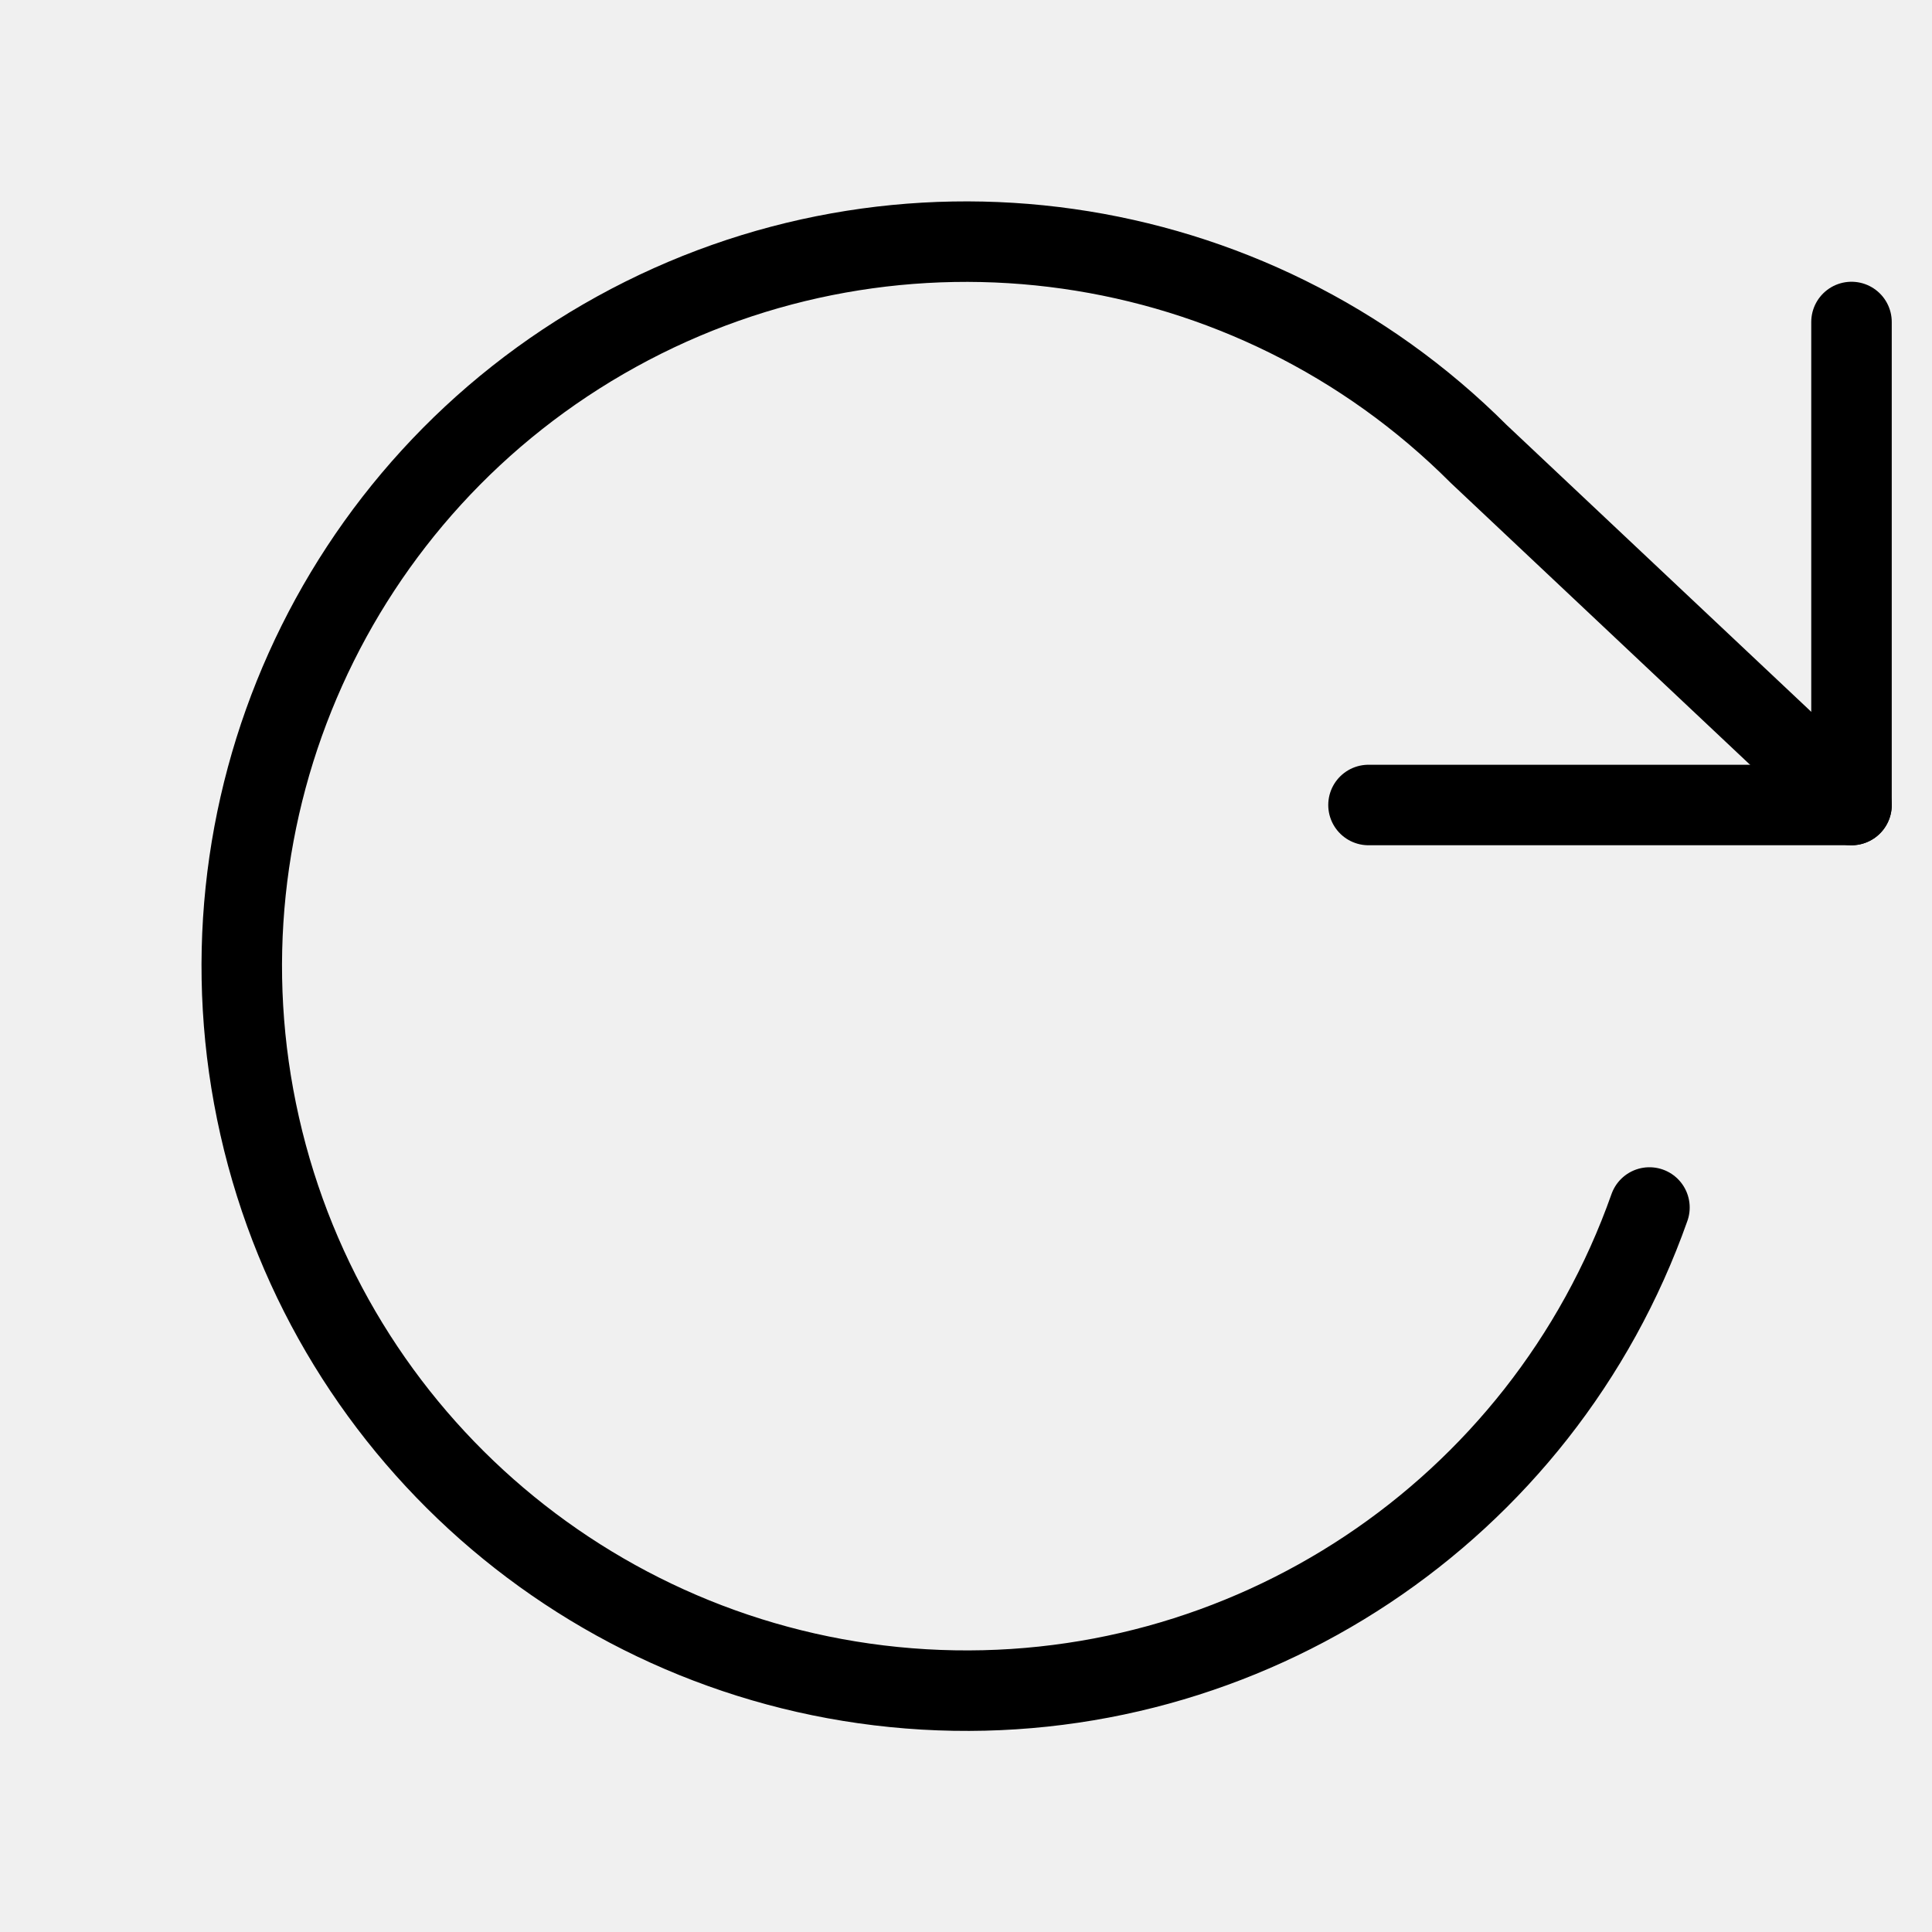
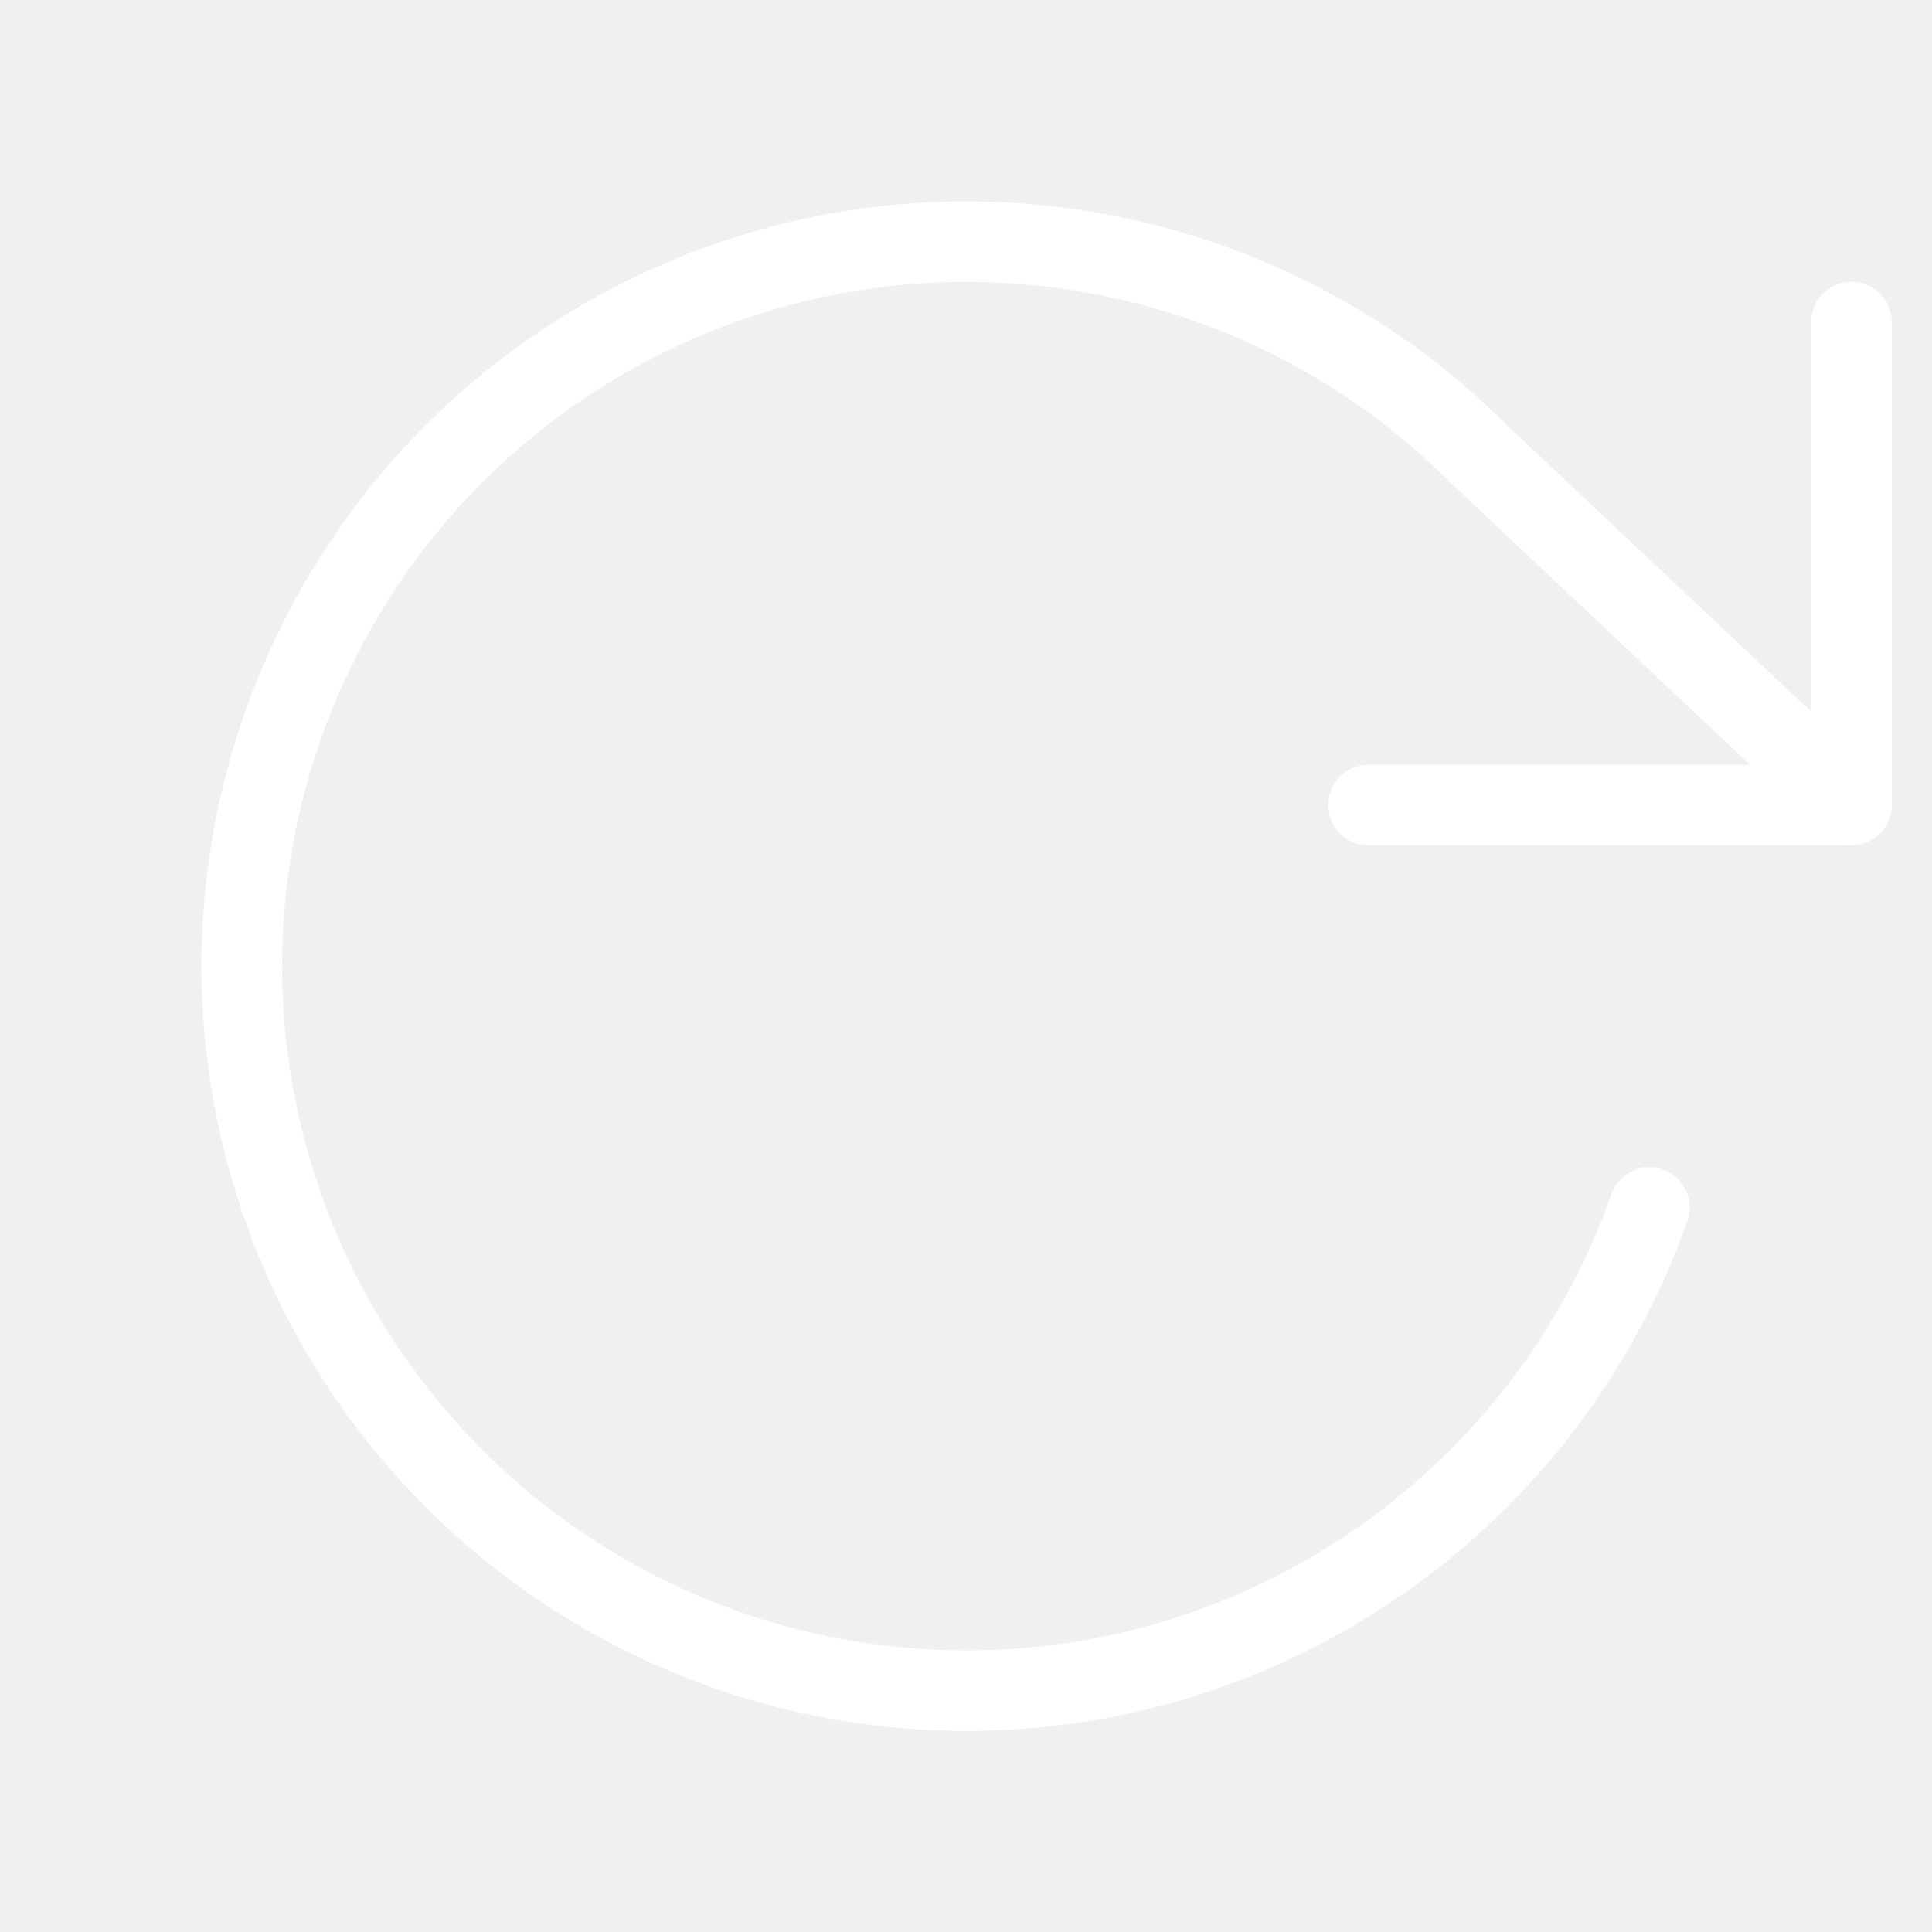
- <svg xmlns="http://www.w3.org/2000/svg" fill="none" stroke="currentColor" stroke-linecap="round" stroke-linejoin="round" class="feather feather-rotate-cw" viewBox="0 0 24 24">
+ <svg xmlns="http://www.w3.org/2000/svg" fill="none" stroke="#fff" stroke-linecap="round" stroke-linejoin="round" viewBox="0 0 24 24">
  <defs />
  <path d="M23 4v6h-6" />
  <path d="M20.49 15a9 9 0 11-2.12-9.36L23 10" />
</svg>
